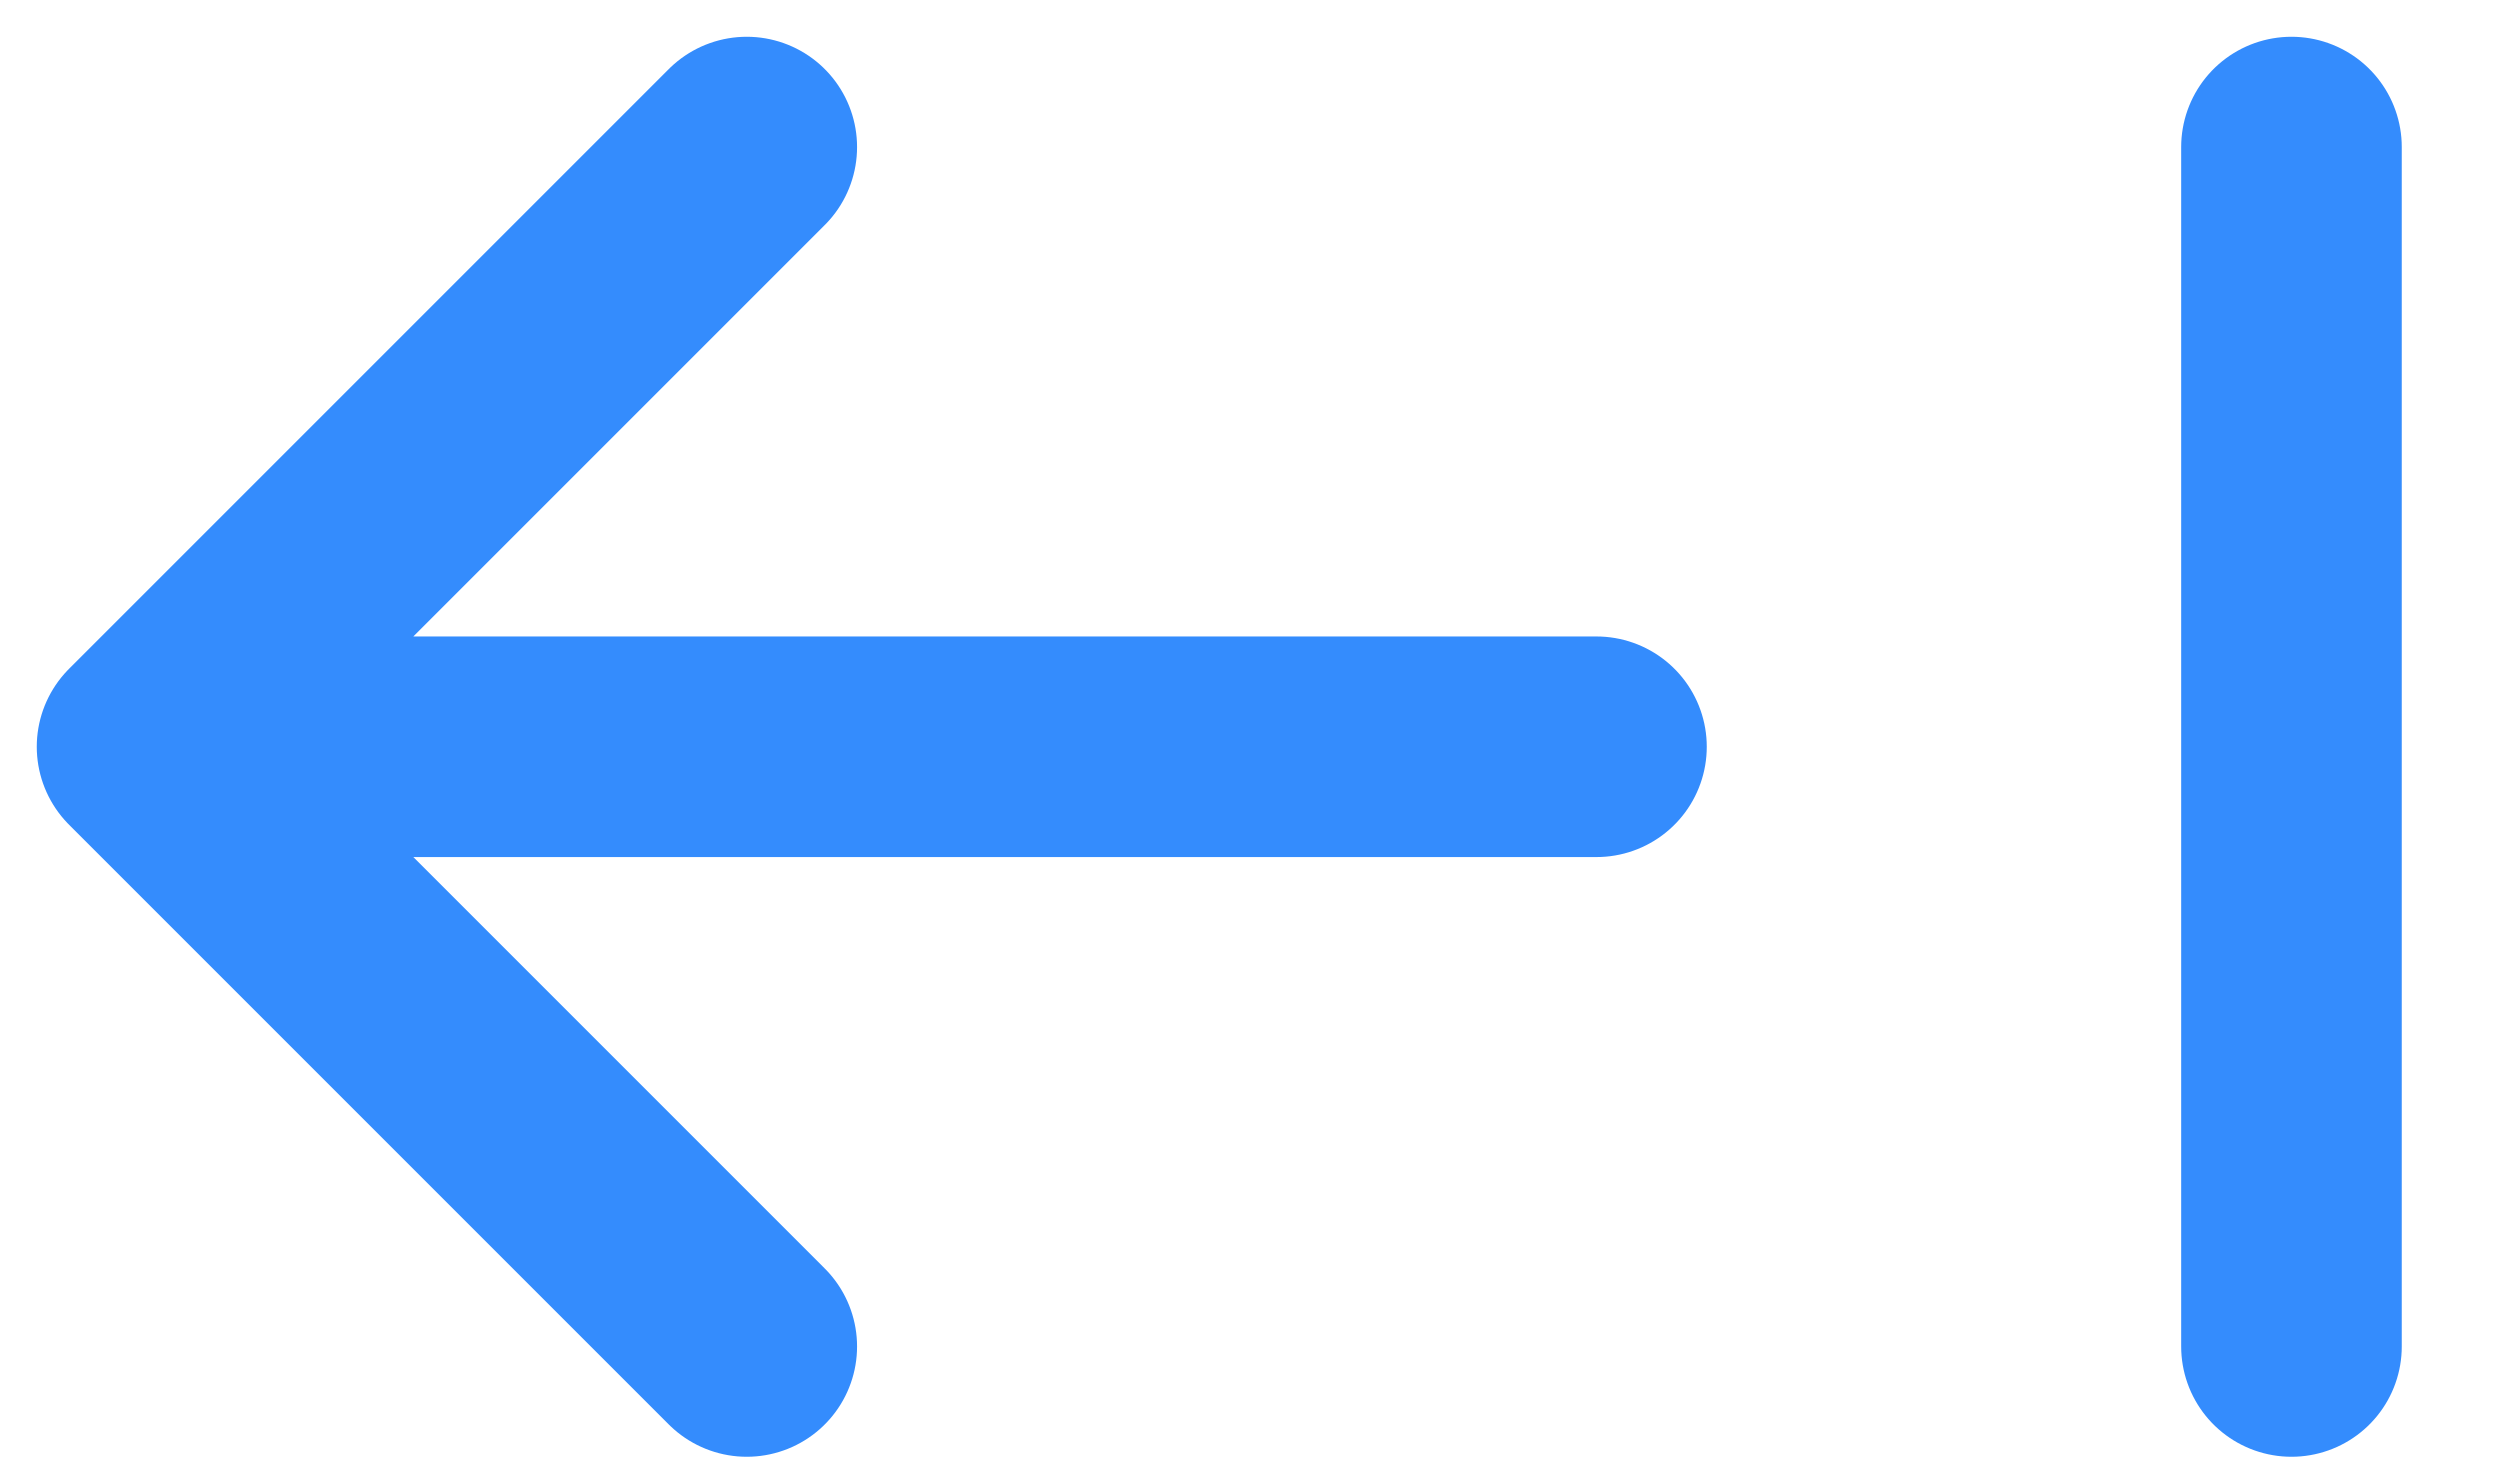
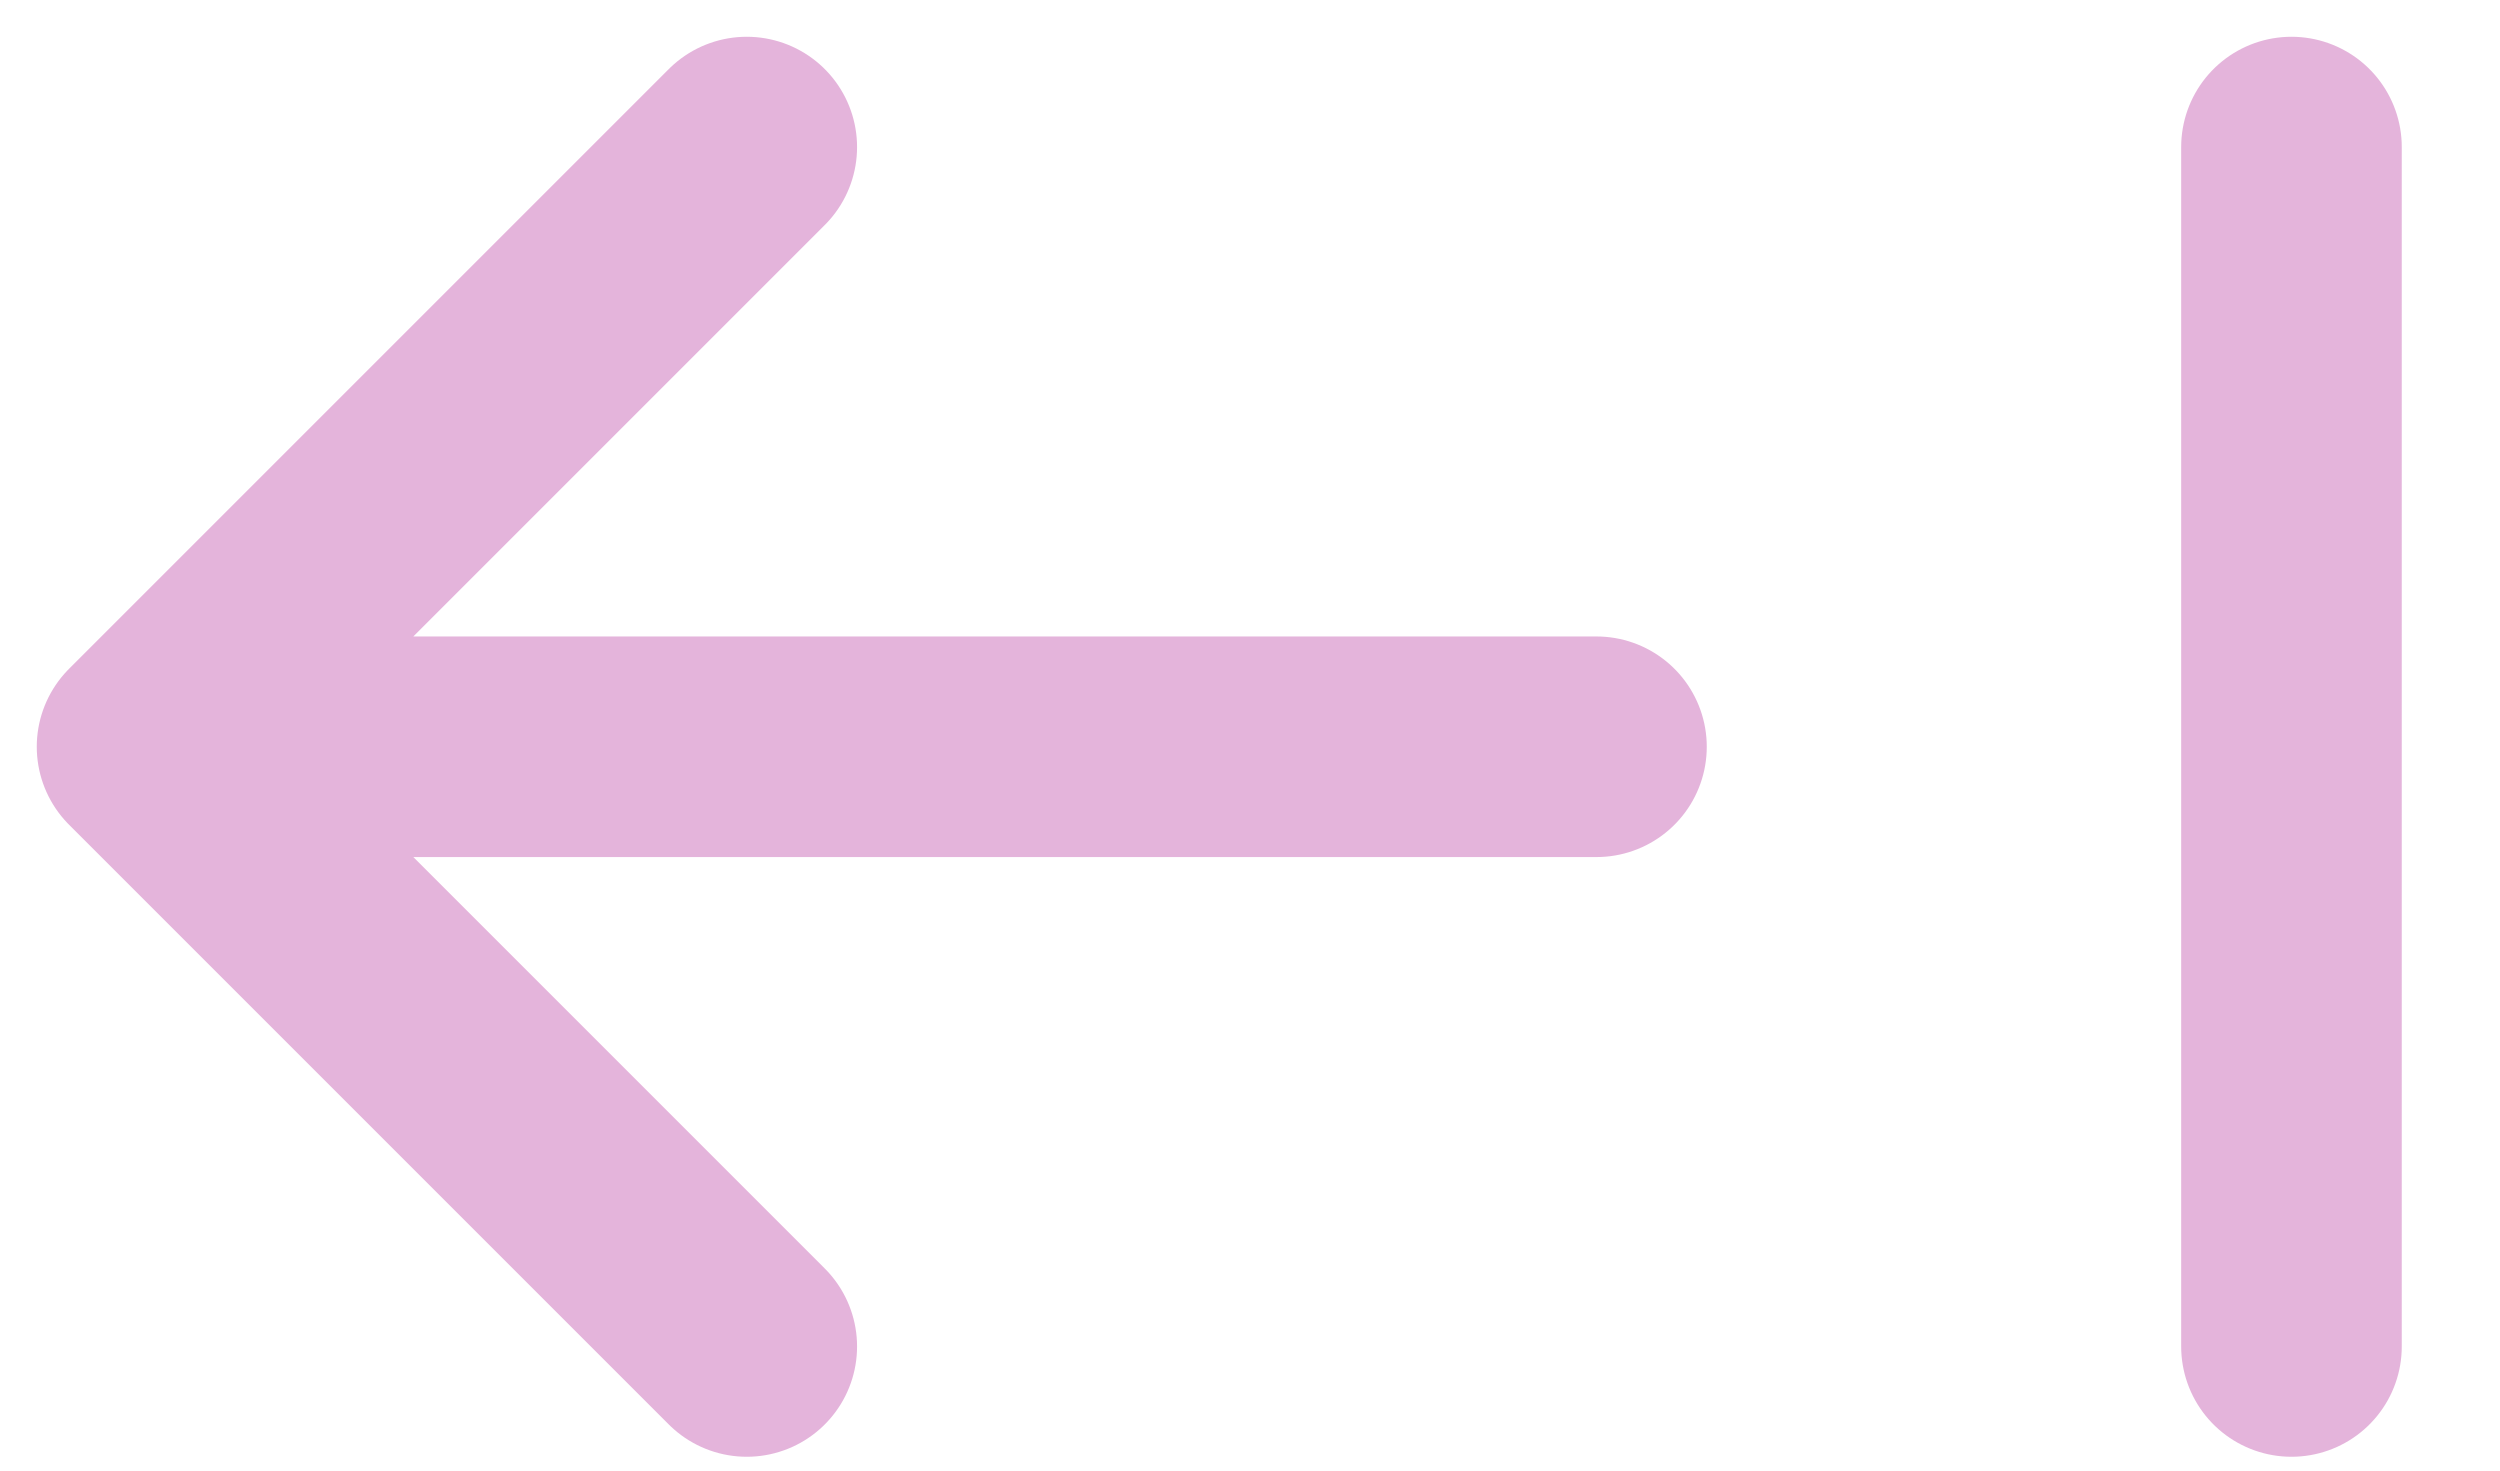
<svg xmlns="http://www.w3.org/2000/svg" width="17" height="10" viewBox="0 0 17 10">
-   <g stroke="#348CFD" stroke-width="1.5" fill="none" fill-rule="evenodd" stroke-linecap="round" stroke-linejoin="round">
+   <g stroke="#e4b4db" stroke-width="1.5" fill="none" fill-rule="evenodd" stroke-linecap="round" stroke-linejoin="round">
    <path d="M10.856 5.078H1M5.078 1 1 5.078l4.078 4.078M15.582 9.156V1" />
  </g>
</svg>
